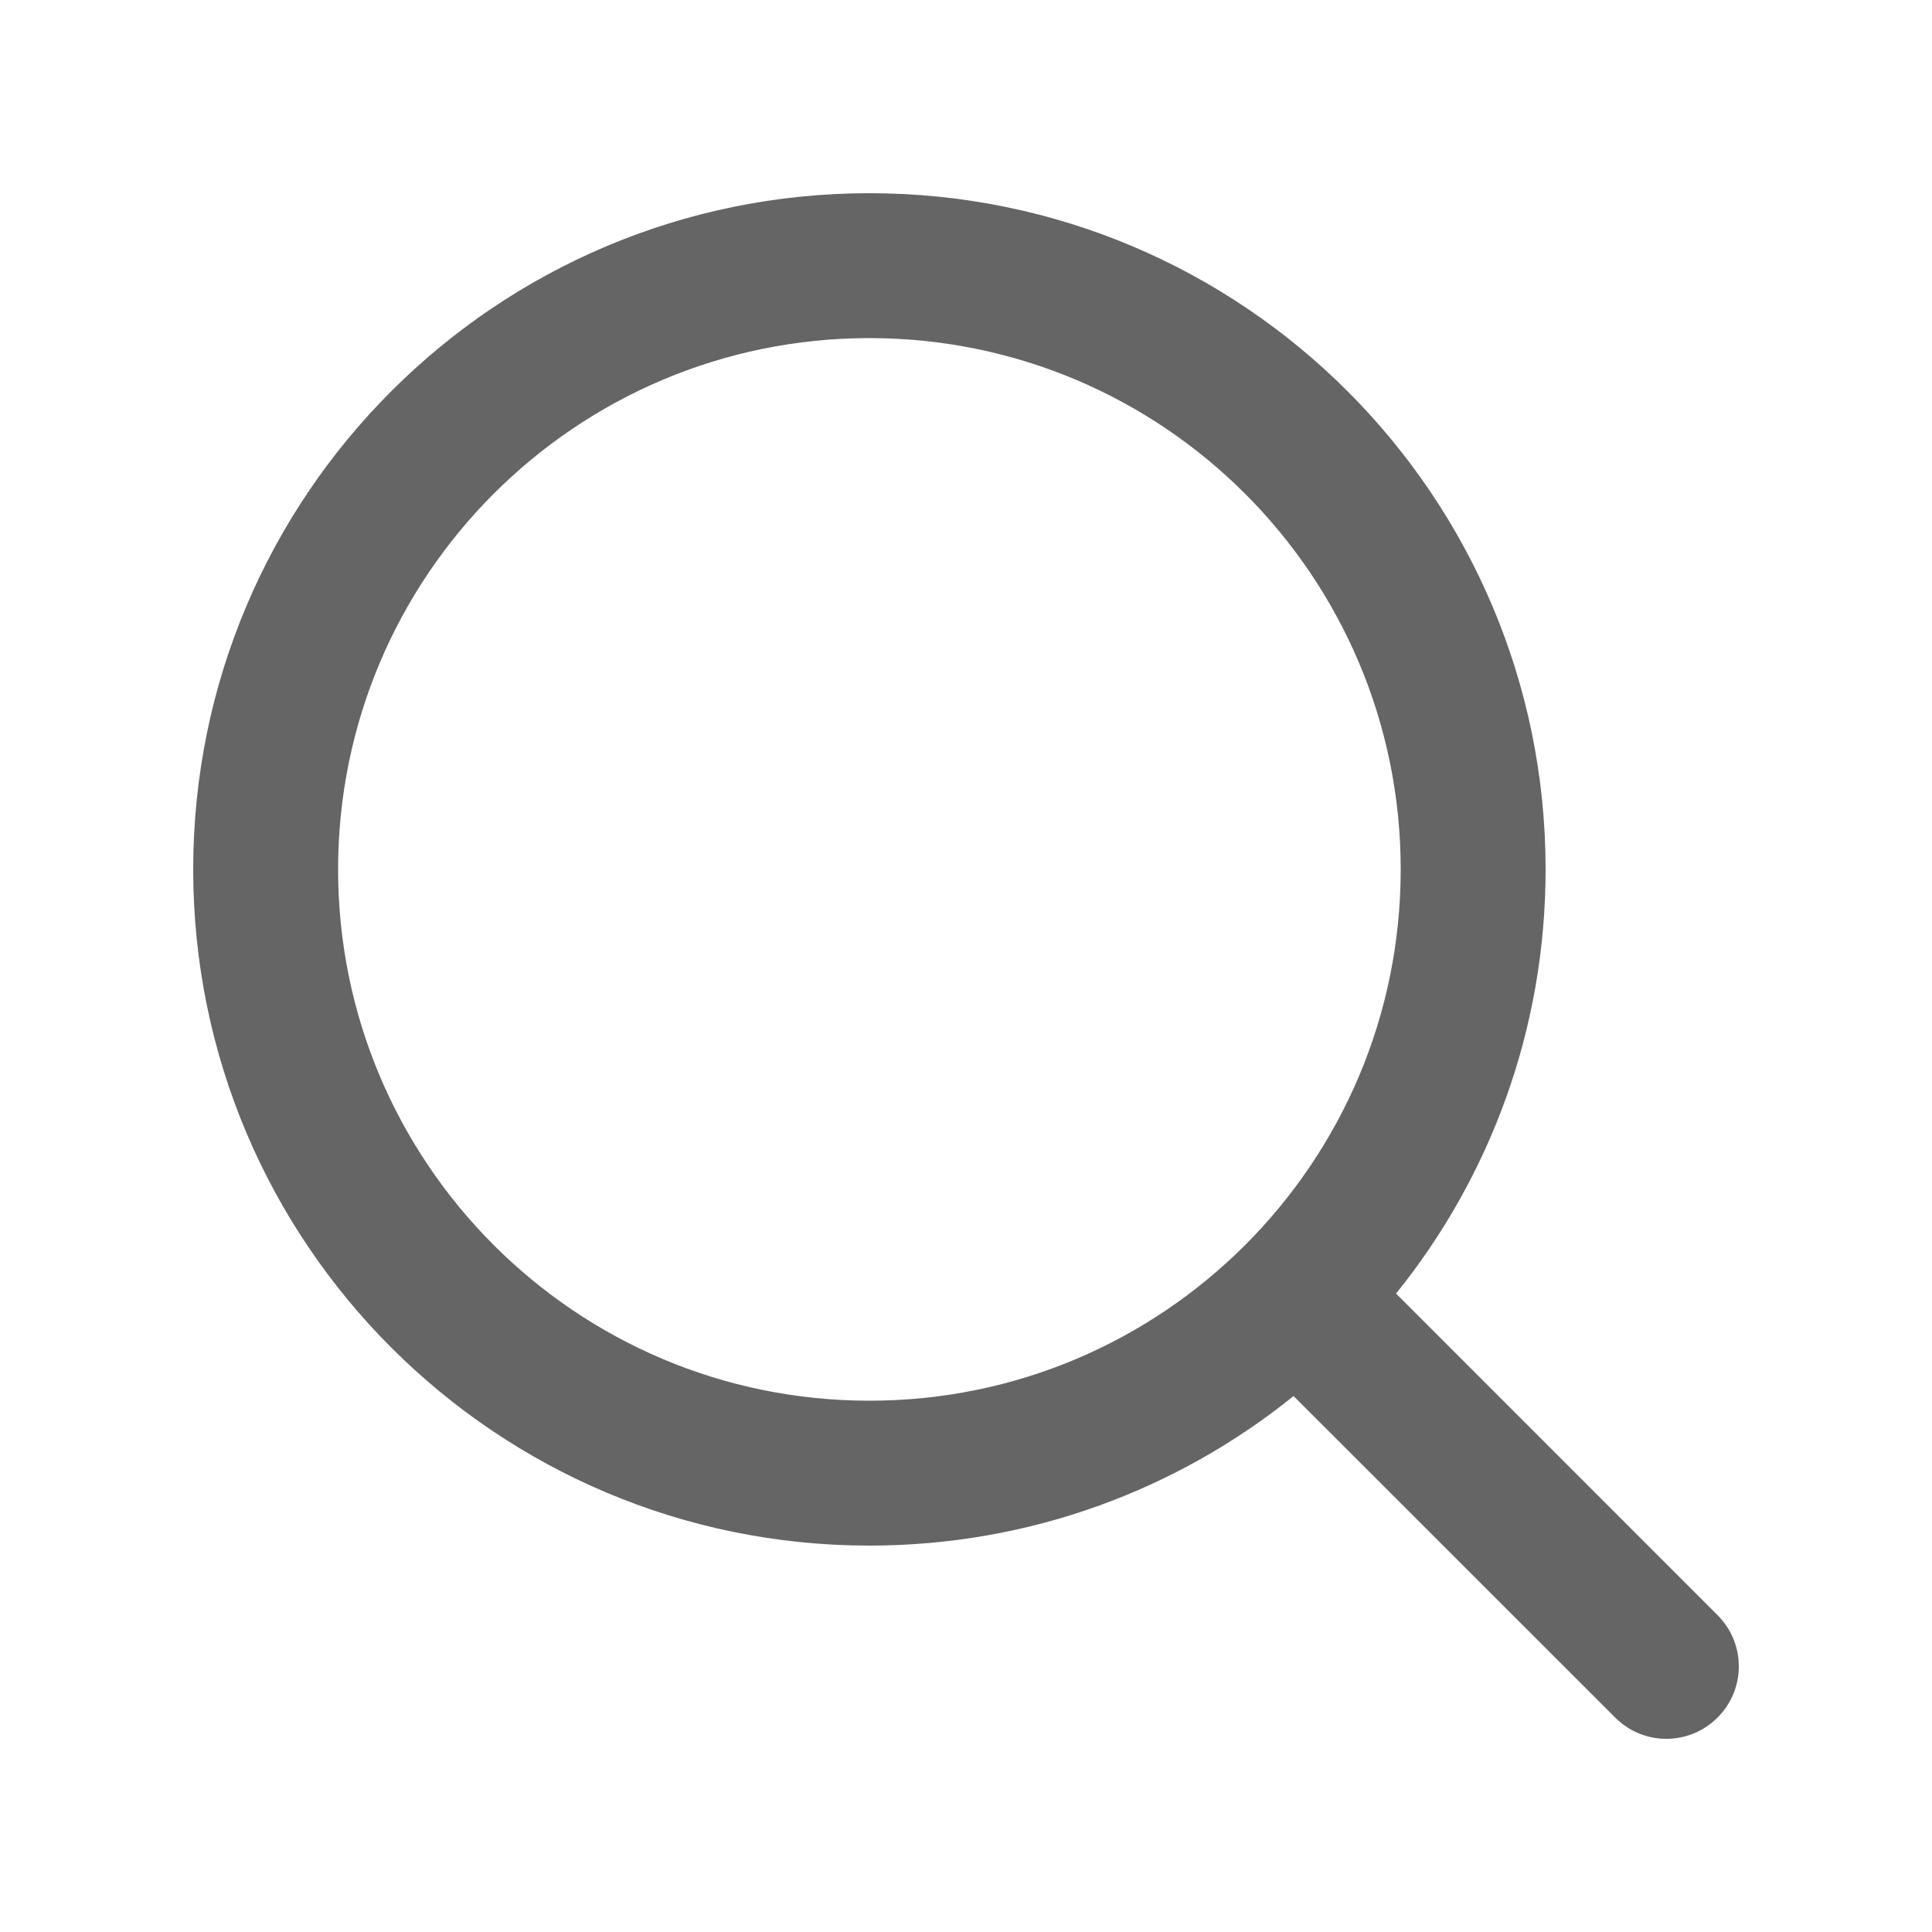
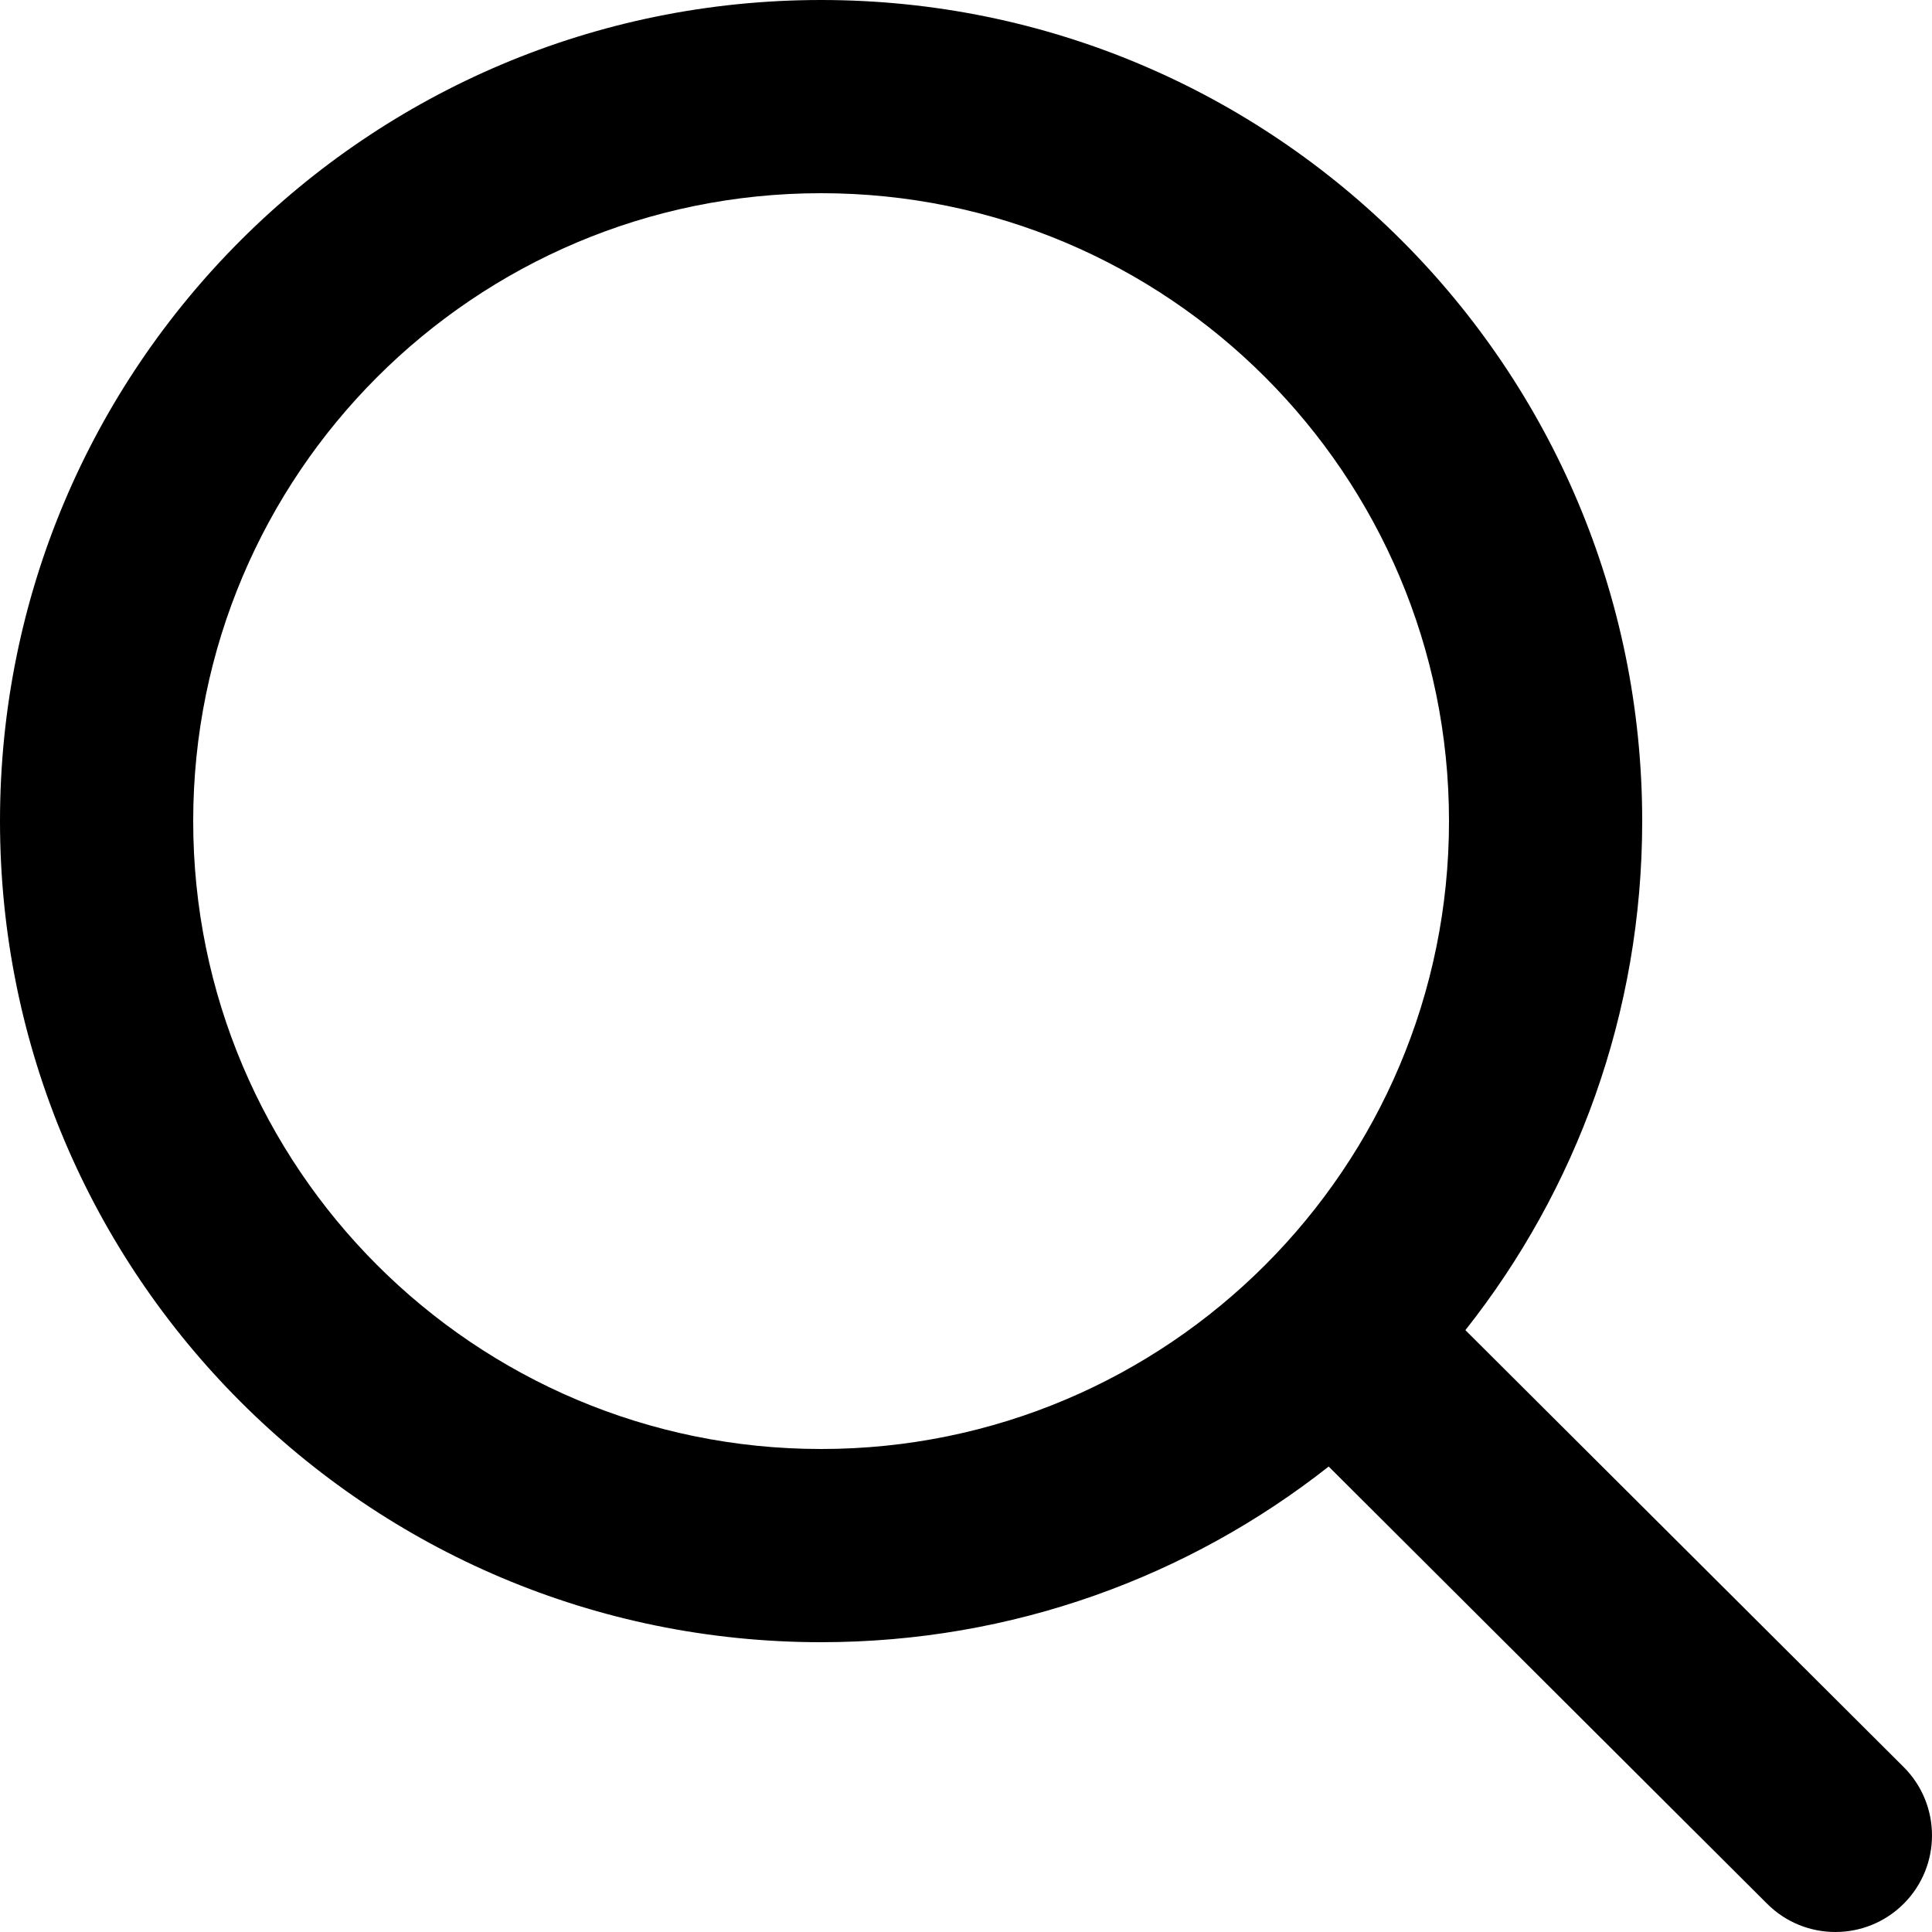
- <svg xmlns="http://www.w3.org/2000/svg" width="22" height="22" viewBox="0 0 22 22" fill="none">
-   <path fill-rule="evenodd" clip-rule="evenodd" d="M9.9 3.85C6.559 3.85 3.85 6.559 3.85 9.9C3.85 13.241 6.559 15.95 9.9 15.95C11.571 15.95 13.082 15.274 14.178 14.178C15.274 13.082 15.95 11.571 15.95 9.9C15.95 6.559 13.241 3.85 9.9 3.85ZM2.2 9.9C2.2 5.647 5.647 2.2 9.9 2.2C14.153 2.2 17.6 5.647 17.6 9.9C17.6 11.729 16.962 13.41 15.897 14.73L19.558 18.392C19.881 18.714 19.881 19.236 19.558 19.558C19.236 19.881 18.714 19.881 18.392 19.558L14.73 15.897C13.41 16.962 11.729 17.6 9.9 17.6C5.647 17.6 2.2 14.153 2.2 9.9Z" fill="#656565" />
+ <svg xmlns="http://www.w3.org/2000/svg" width="25" height="25" viewBox="0 0 25 25" fill="none">
+   <path fill-rule="evenodd" clip-rule="evenodd" d="M10.625 2.5C6.138 2.5 2.5 6.138 2.5 10.625C2.5 15.112 6.138 18.75 10.625 18.75C15.112 18.75 18.75 15.112 18.75 10.625C18.75 6.138 15.112 2.5 10.625 2.5ZM0 10.625C0 4.757 4.757 0 10.625 0C16.493 0 21.25 4.757 21.25 10.625C21.25 13.113 20.395 15.401 18.962 17.212L24.633 22.865C25.121 23.352 25.123 24.144 24.635 24.633C24.148 25.121 23.356 25.123 22.867 24.635L17.193 18.977C15.385 20.401 13.104 21.25 10.625 21.25C4.757 21.25 0 16.493 0 10.625Z" fill="black" />
</svg>
